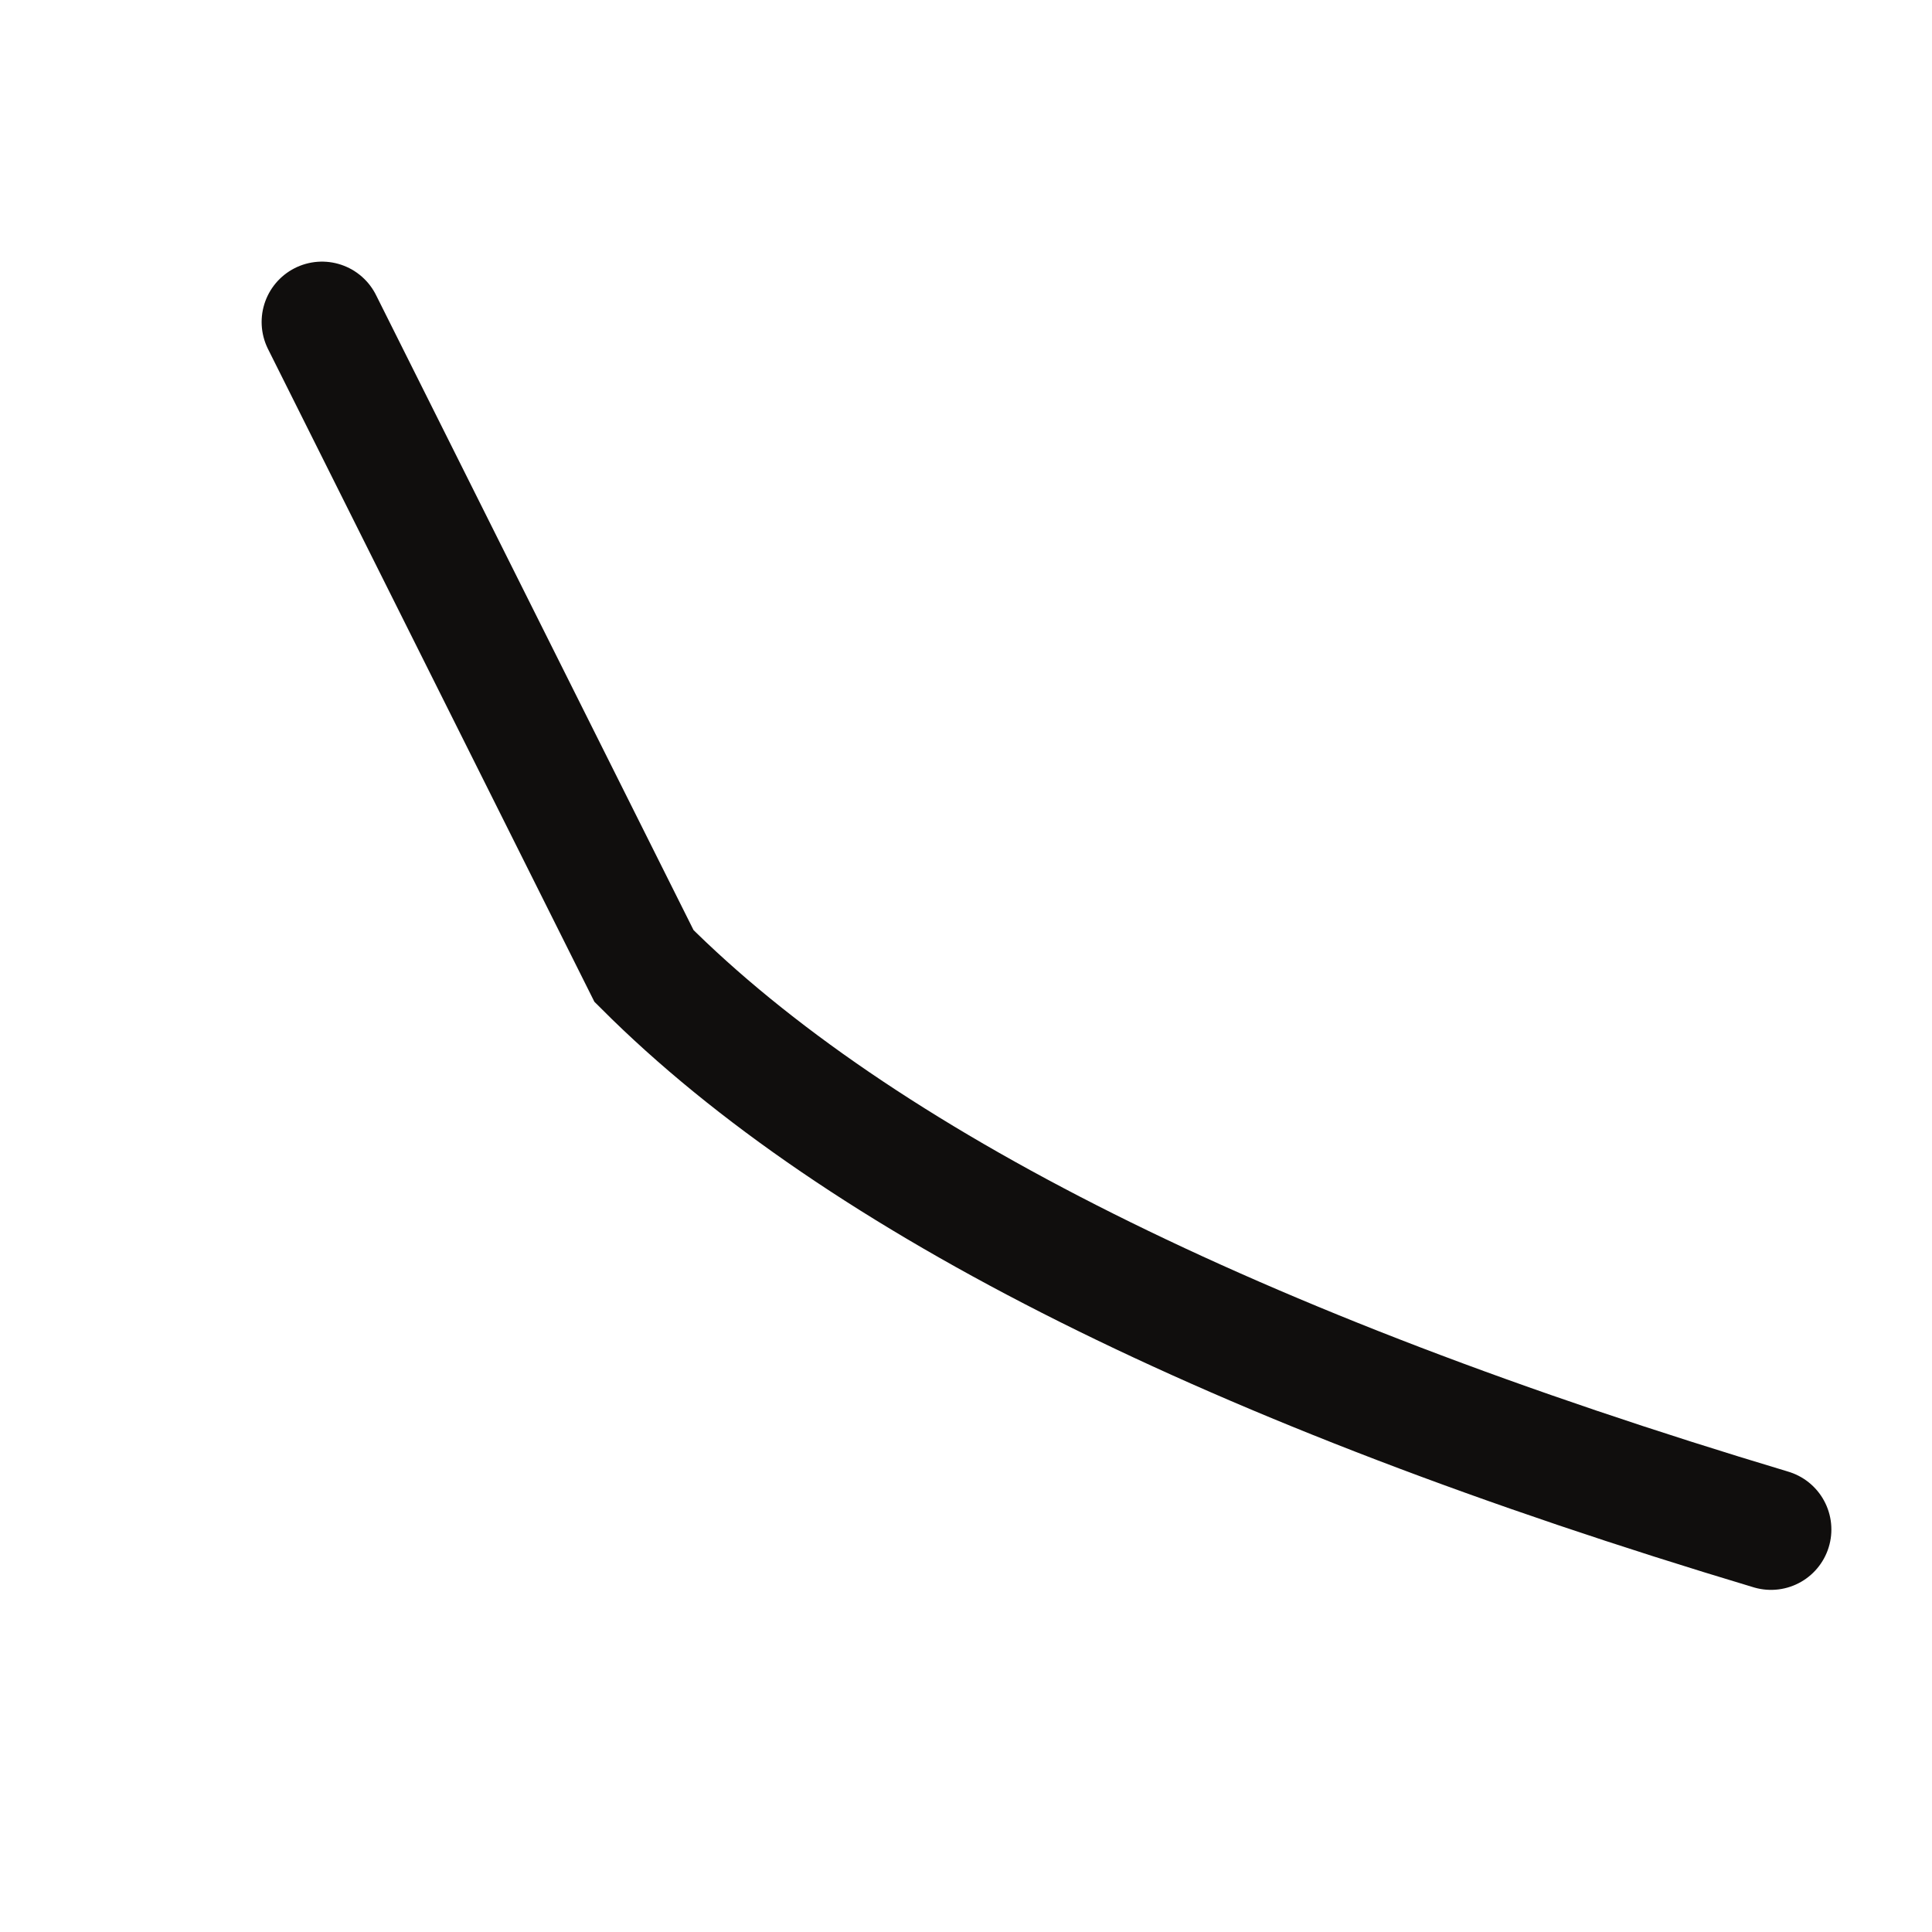
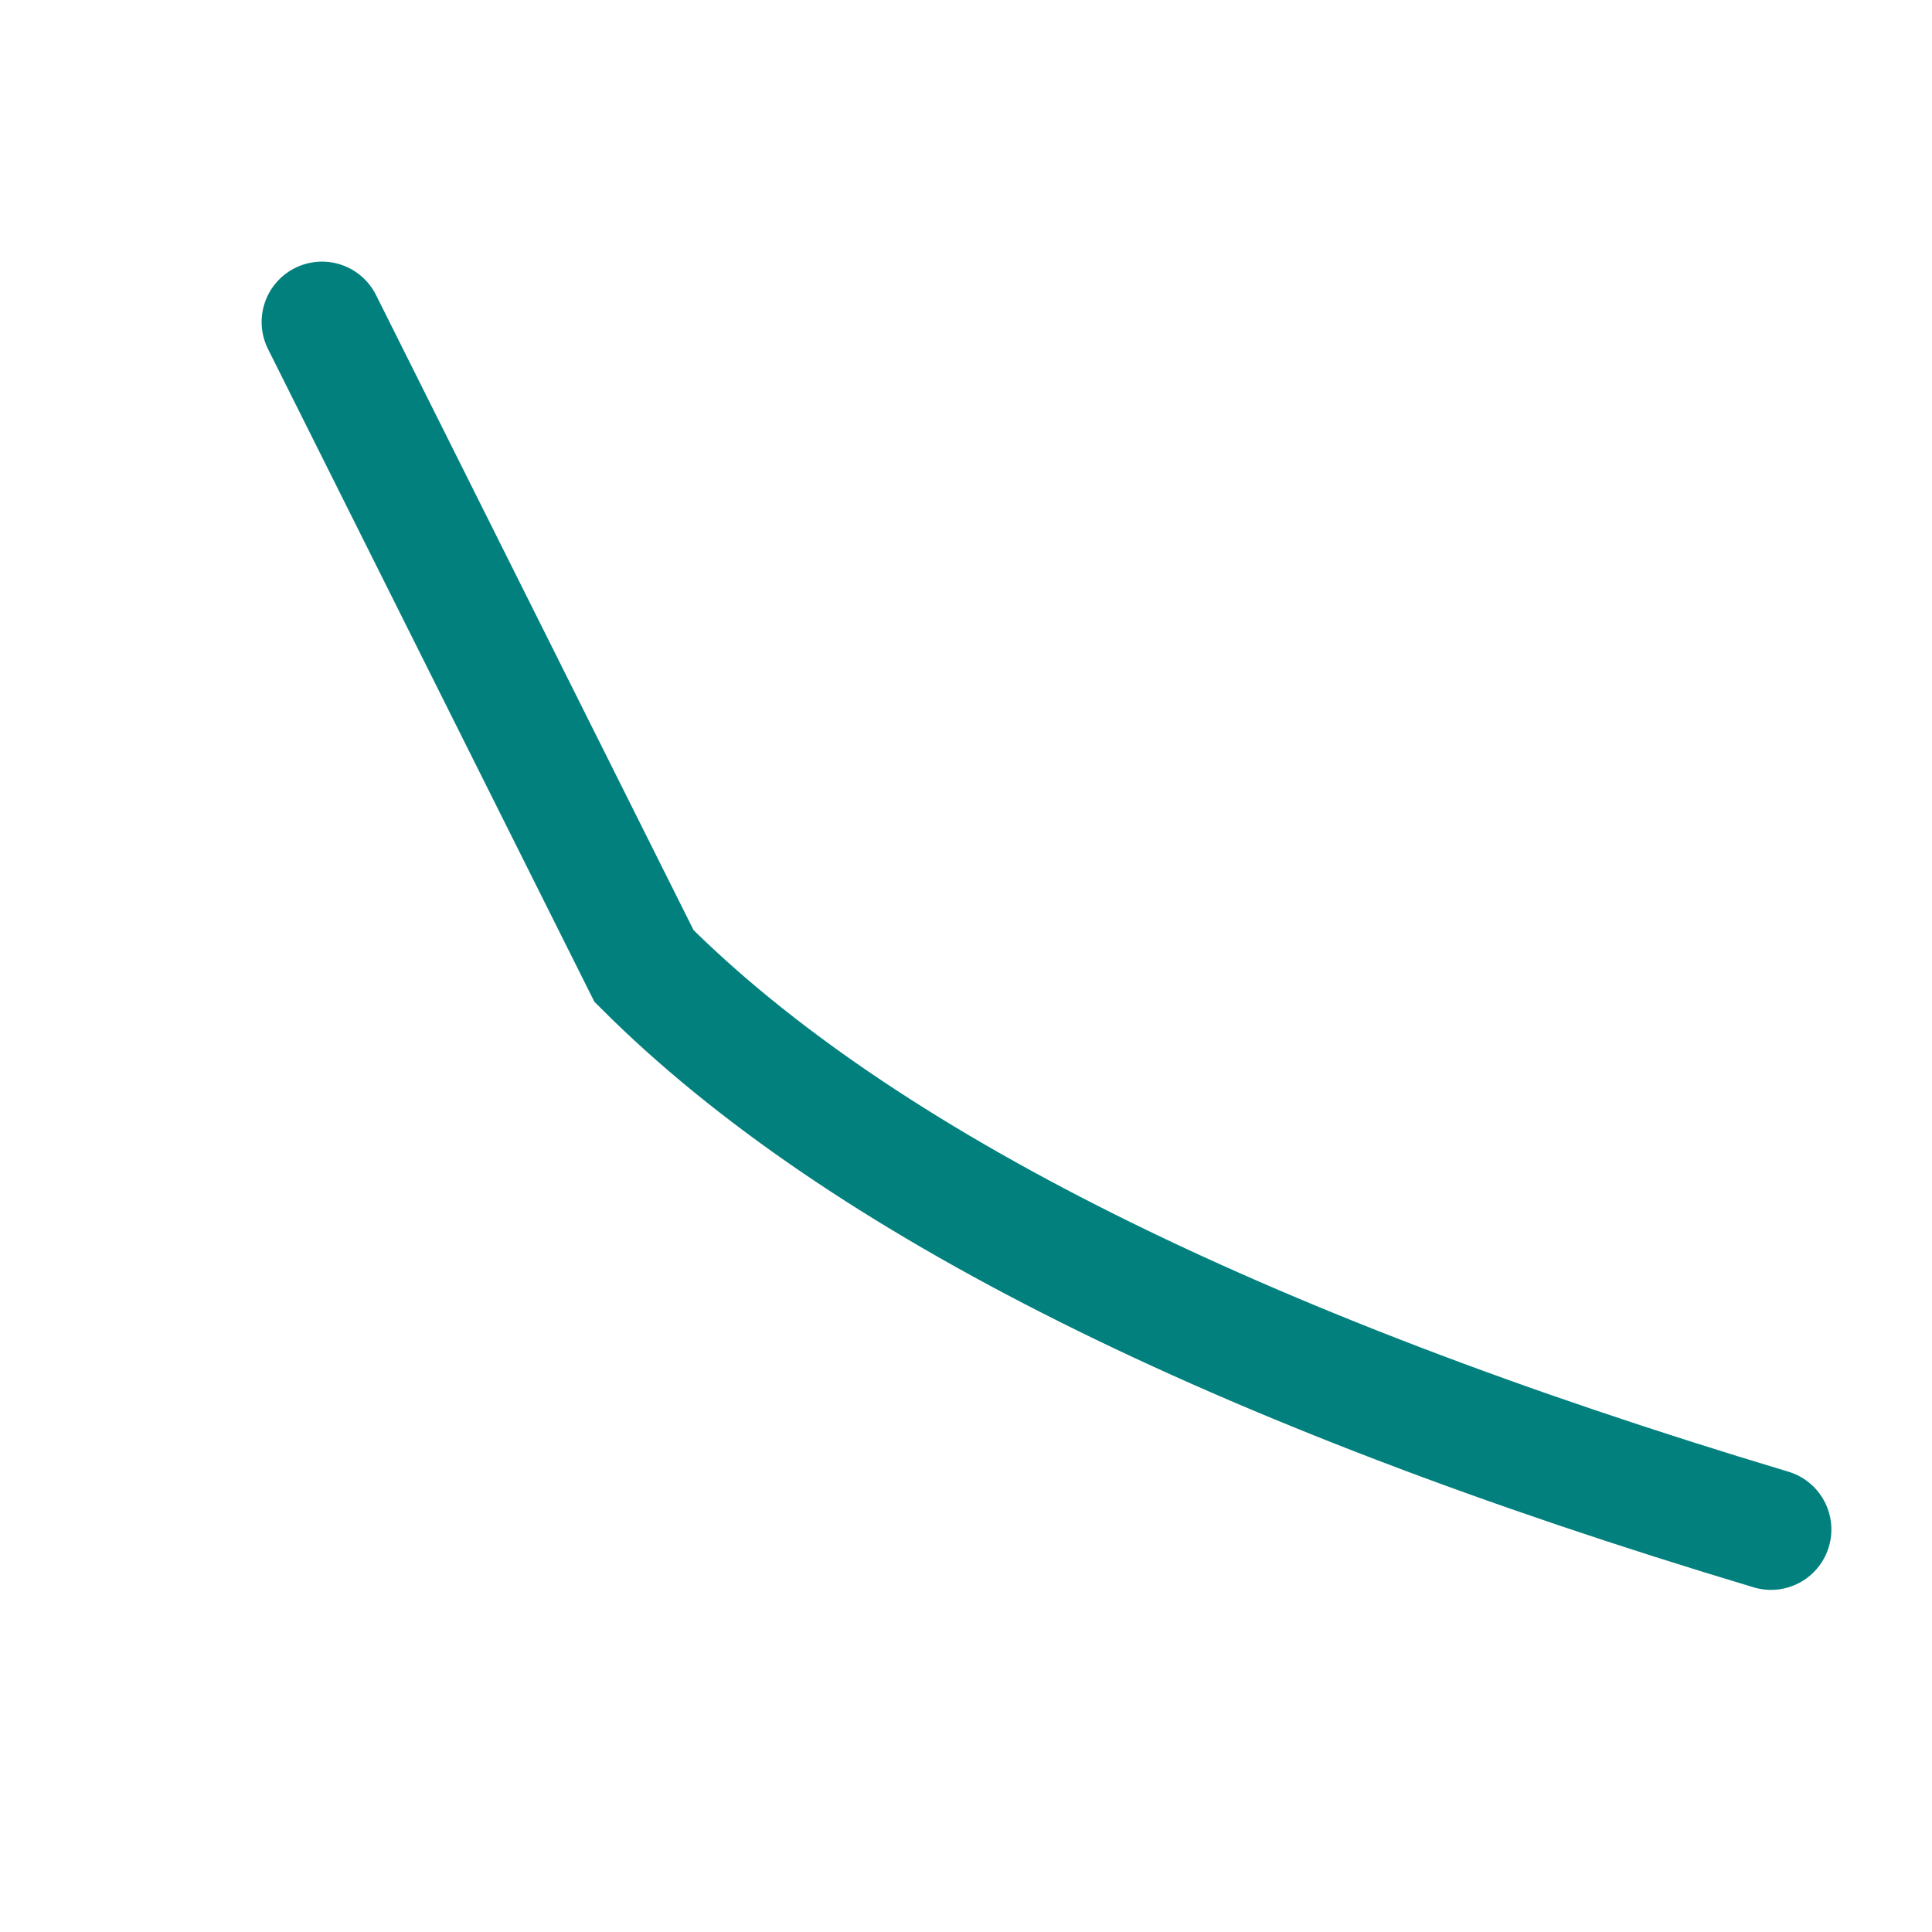
<svg xmlns="http://www.w3.org/2000/svg" width="24" height="24" viewBox="0 0 24 24">
-   <path d="M 4 4 Q 6 8, 8 12 Q 12 16, 22 19" fill="none" stroke="#100e0d" stroke-width="1.5" stroke-linecap="round" />
+   <path d="M 4 4 Q 6 8, 8 12 Q 12 16, 22 19" fill="none" stroke="#01807e" stroke-width="1.5" stroke-linecap="round" />
</svg>
